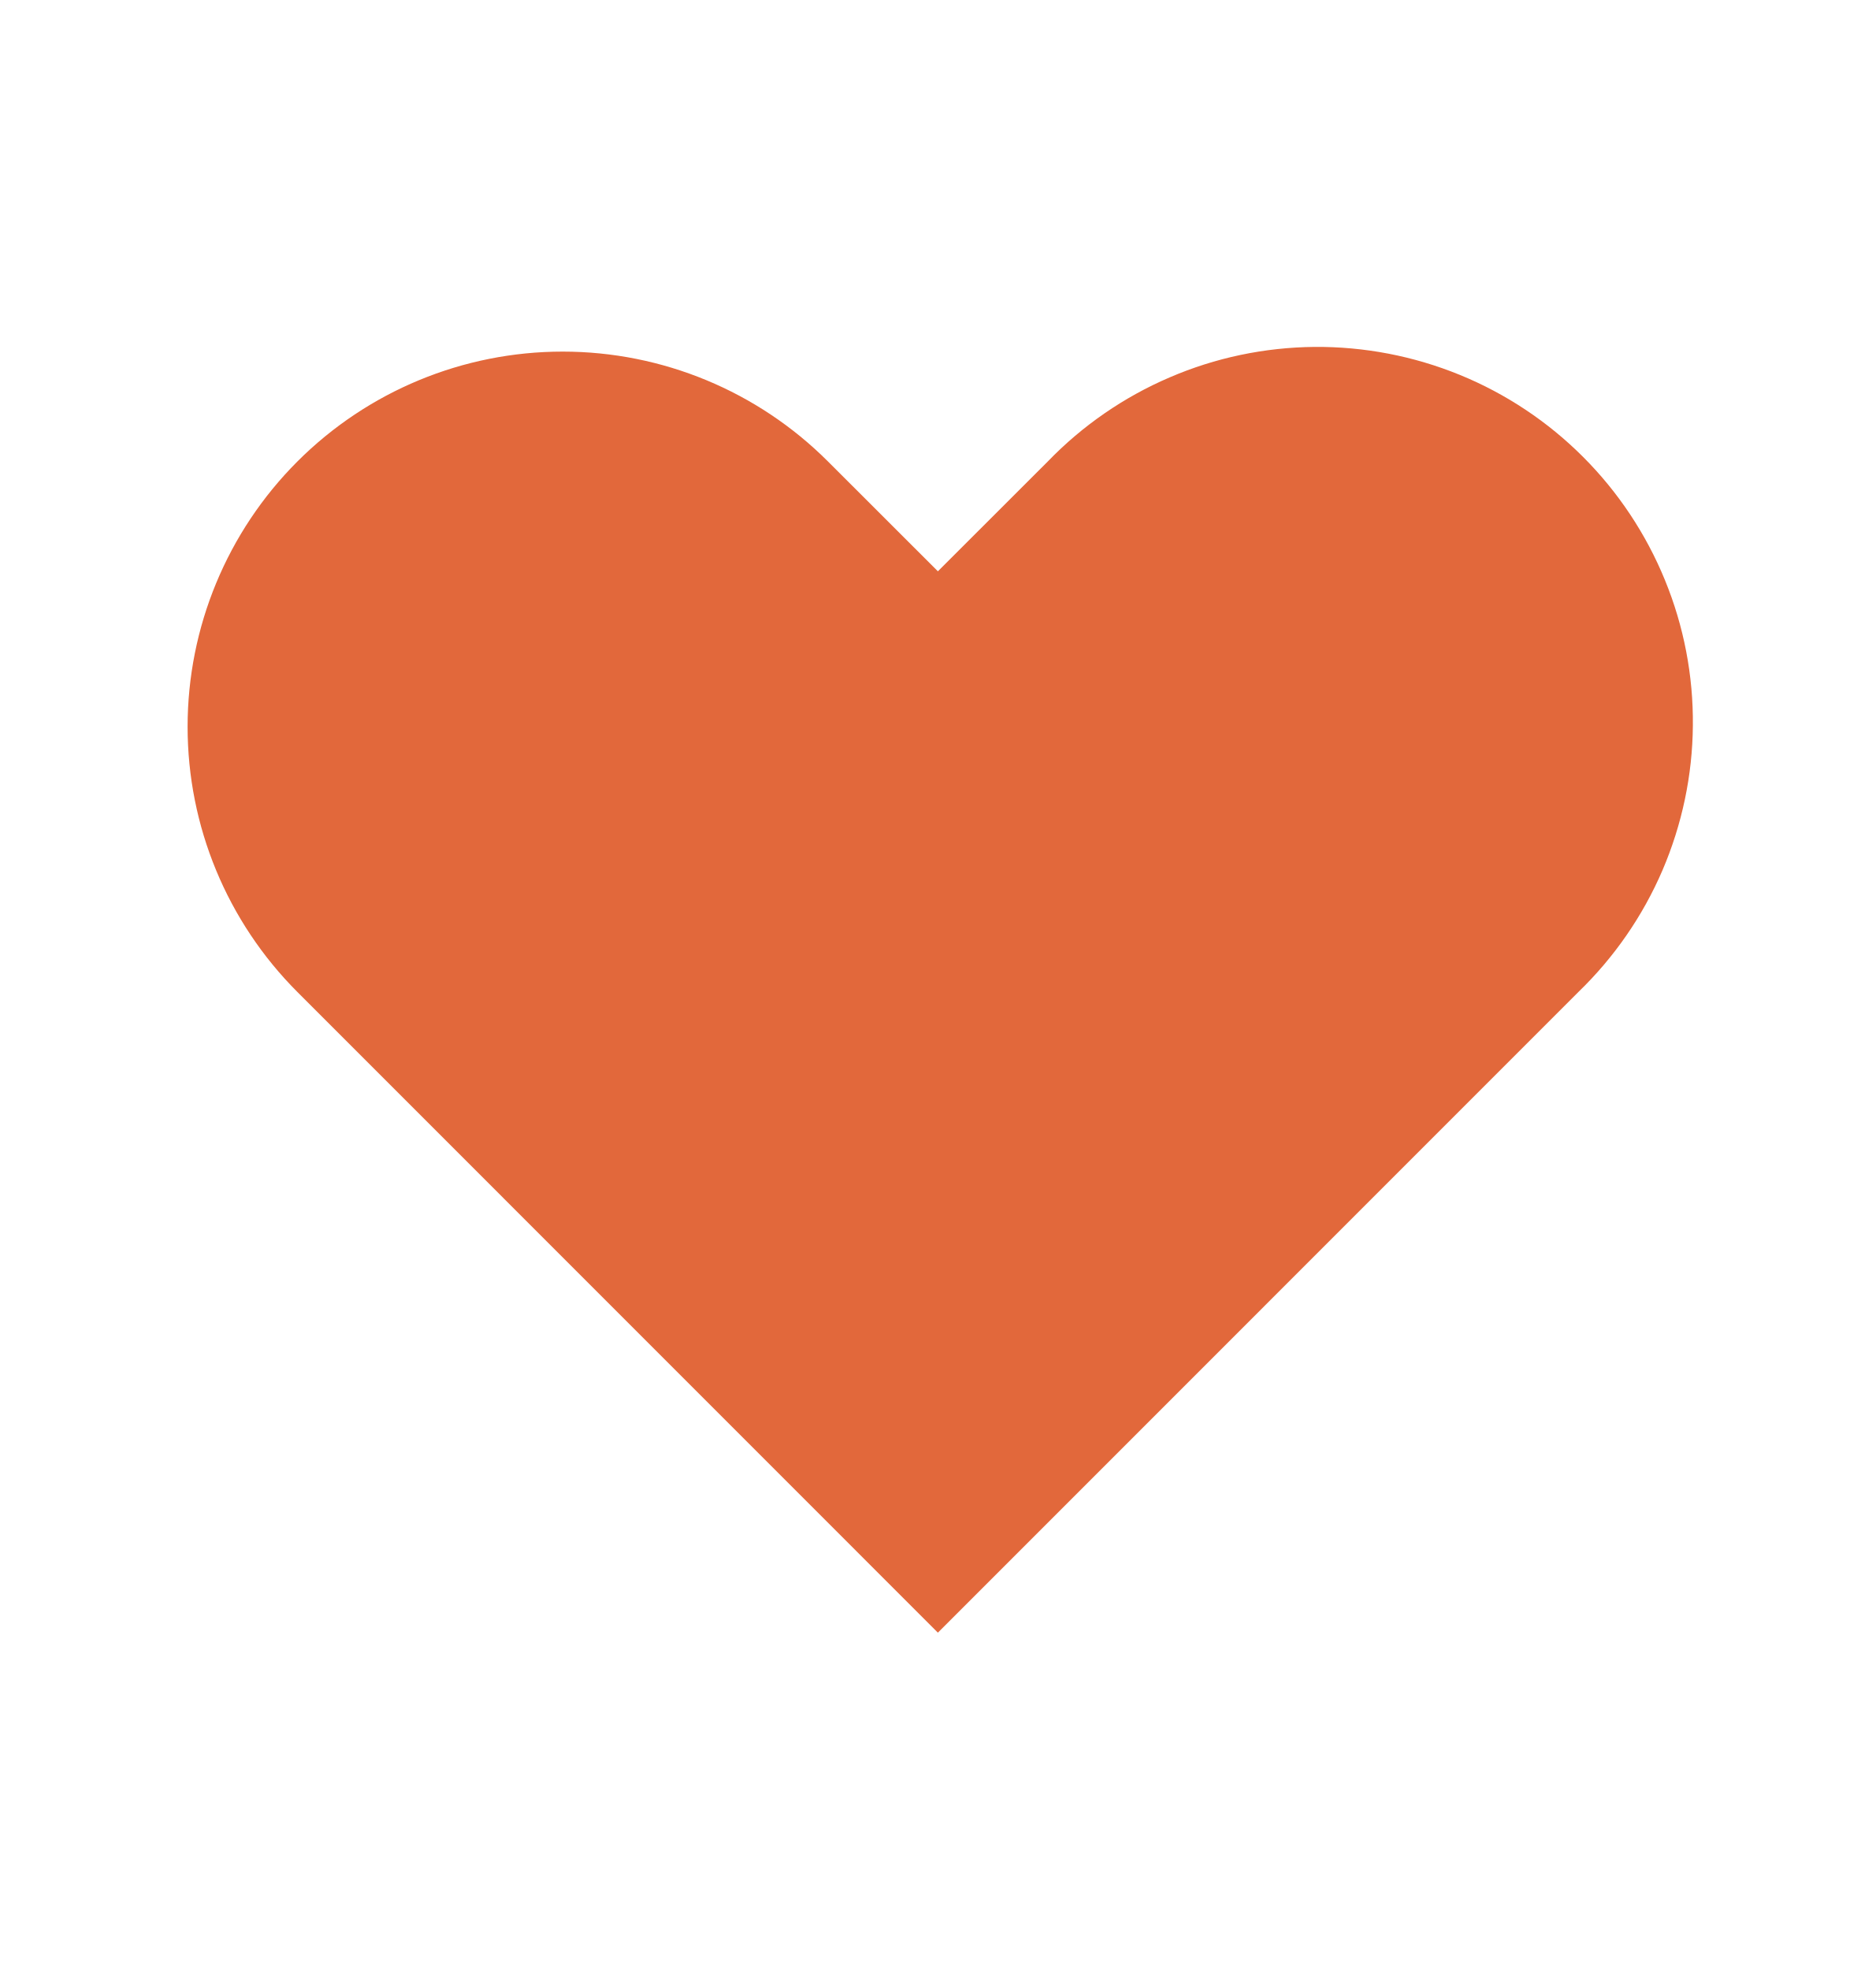
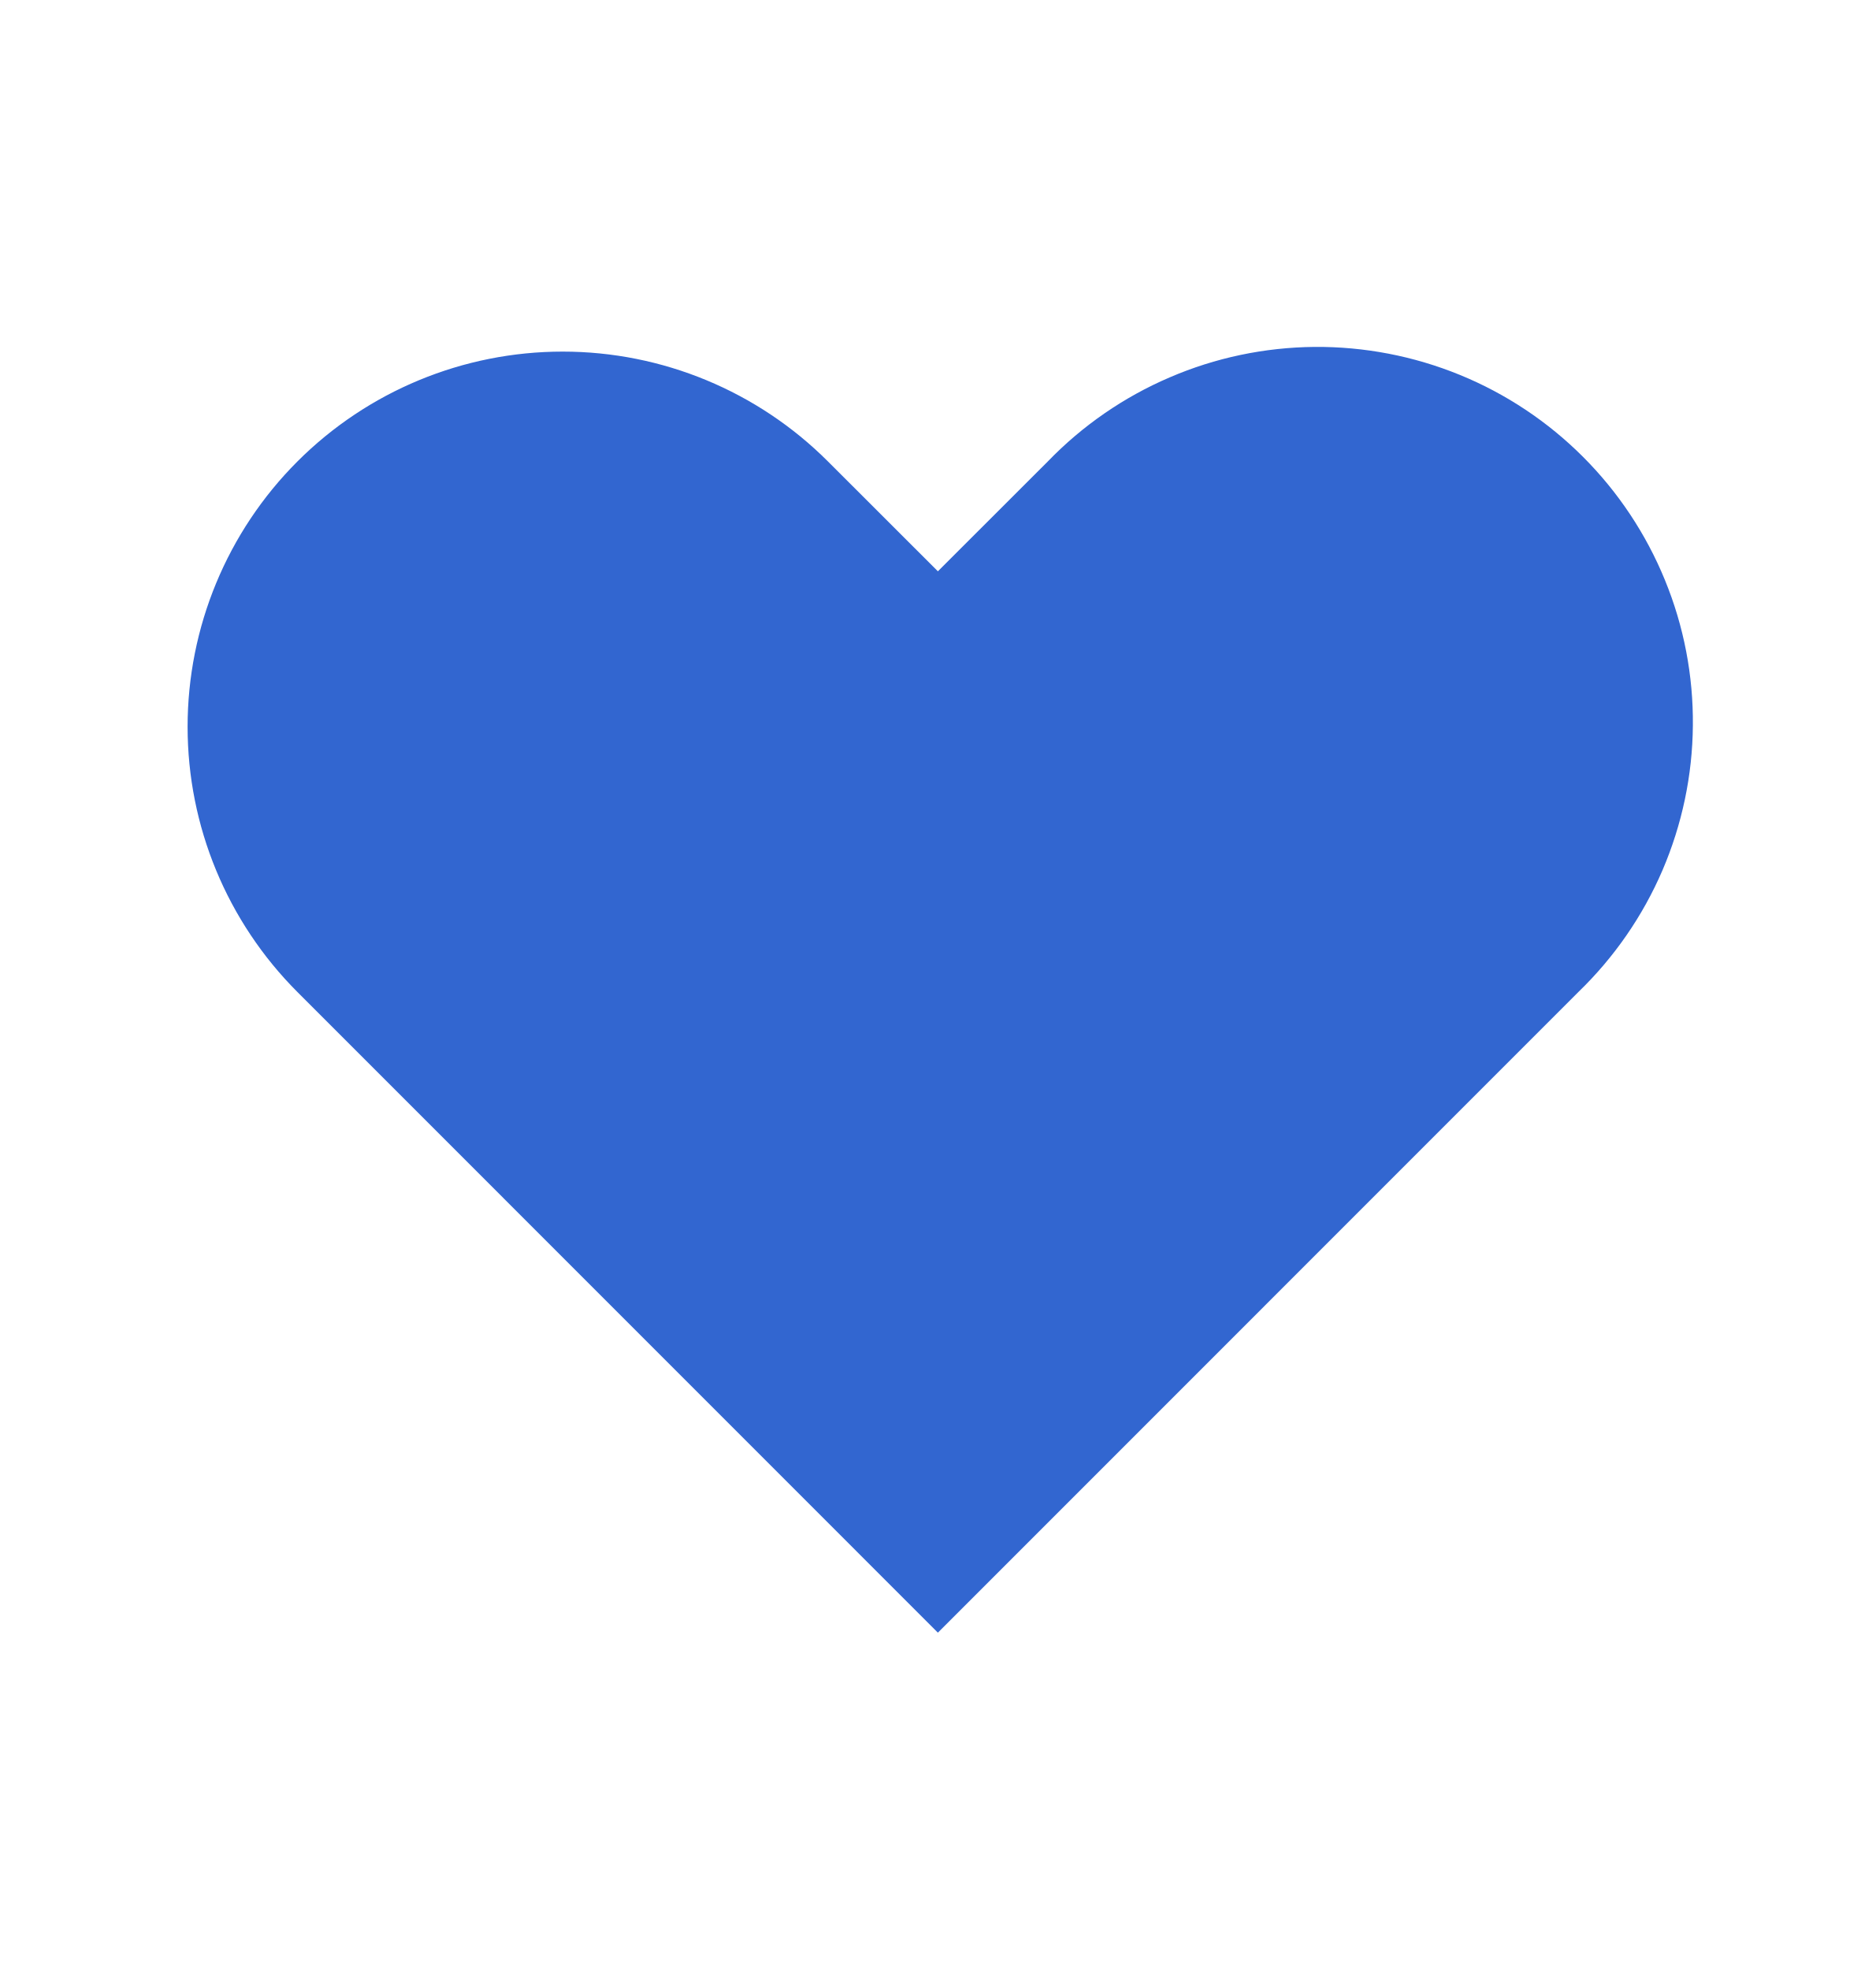
<svg xmlns="http://www.w3.org/2000/svg" width="20" height="21" viewBox="0 0 20 21" fill="none">
-   <path fill-rule="evenodd" clip-rule="evenodd" d="M3.171 4.919C3.921 4.169 4.938 3.748 5.999 3.748C7.06 3.748 8.077 4.169 8.827 4.919L9.999 6.09L11.171 4.919C11.54 4.537 11.982 4.232 12.47 4.023C12.957 3.813 13.482 3.703 14.014 3.698C14.545 3.694 15.071 3.795 15.563 3.996C16.055 4.197 16.501 4.494 16.877 4.87C17.252 5.245 17.549 5.692 17.75 6.183C17.952 6.675 18.053 7.202 18.048 7.733C18.044 8.264 17.933 8.789 17.724 9.277C17.514 9.765 17.209 10.206 16.827 10.575L9.999 17.404L3.171 10.575C2.421 9.825 2 8.808 2 7.747C2 6.687 2.421 5.669 3.171 4.919Z" fill="#E2683B" />
+   <path fill-rule="evenodd" clip-rule="evenodd" d="M3.171 4.919C3.921 4.169 4.938 3.748 5.999 3.748C7.06 3.748 8.077 4.169 8.827 4.919L9.999 6.09L11.171 4.919C11.54 4.537 11.982 4.232 12.47 4.023C12.957 3.813 13.482 3.703 14.014 3.698C14.545 3.694 15.071 3.795 15.563 3.996C16.055 4.197 16.501 4.494 16.877 4.87C17.252 5.245 17.549 5.692 17.75 6.183C17.952 6.675 18.053 7.202 18.048 7.733C18.044 8.264 17.933 8.789 17.724 9.277C17.514 9.765 17.209 10.206 16.827 10.575L9.999 17.404L3.171 10.575C2.421 9.825 2 8.808 2 7.747C2 6.687 2.421 5.669 3.171 4.919Z" fill="#3266d0" />
</svg>
